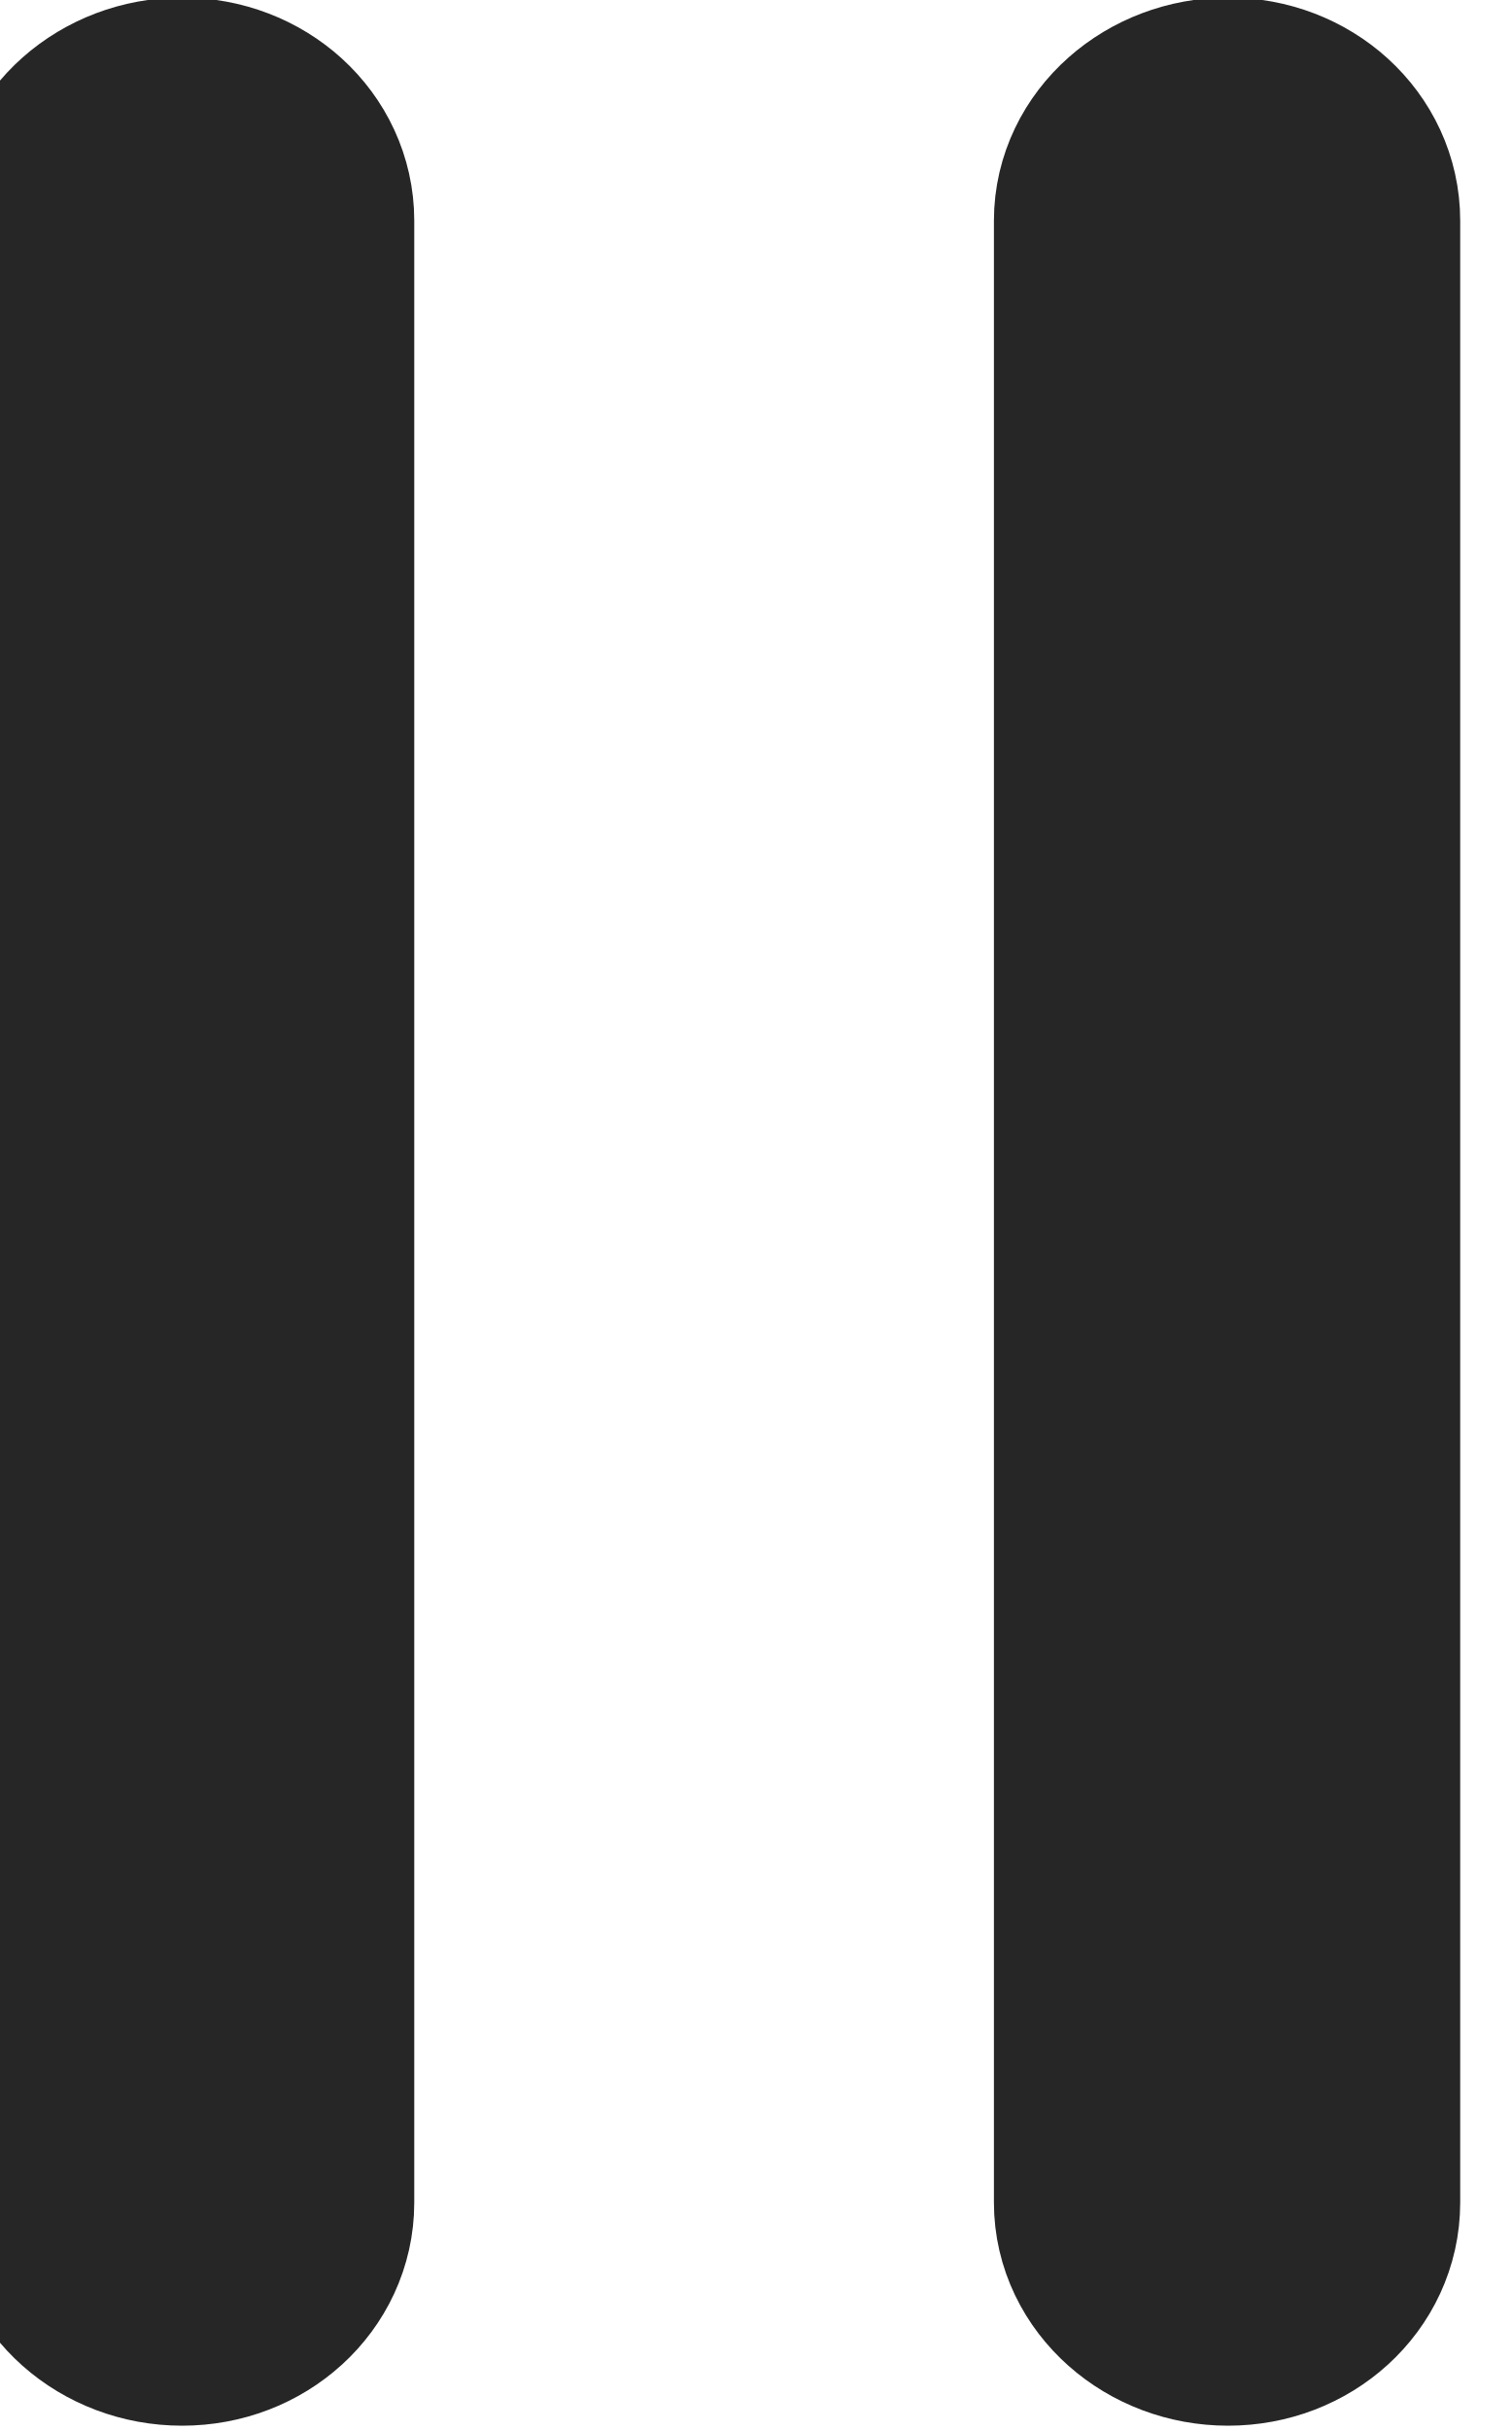
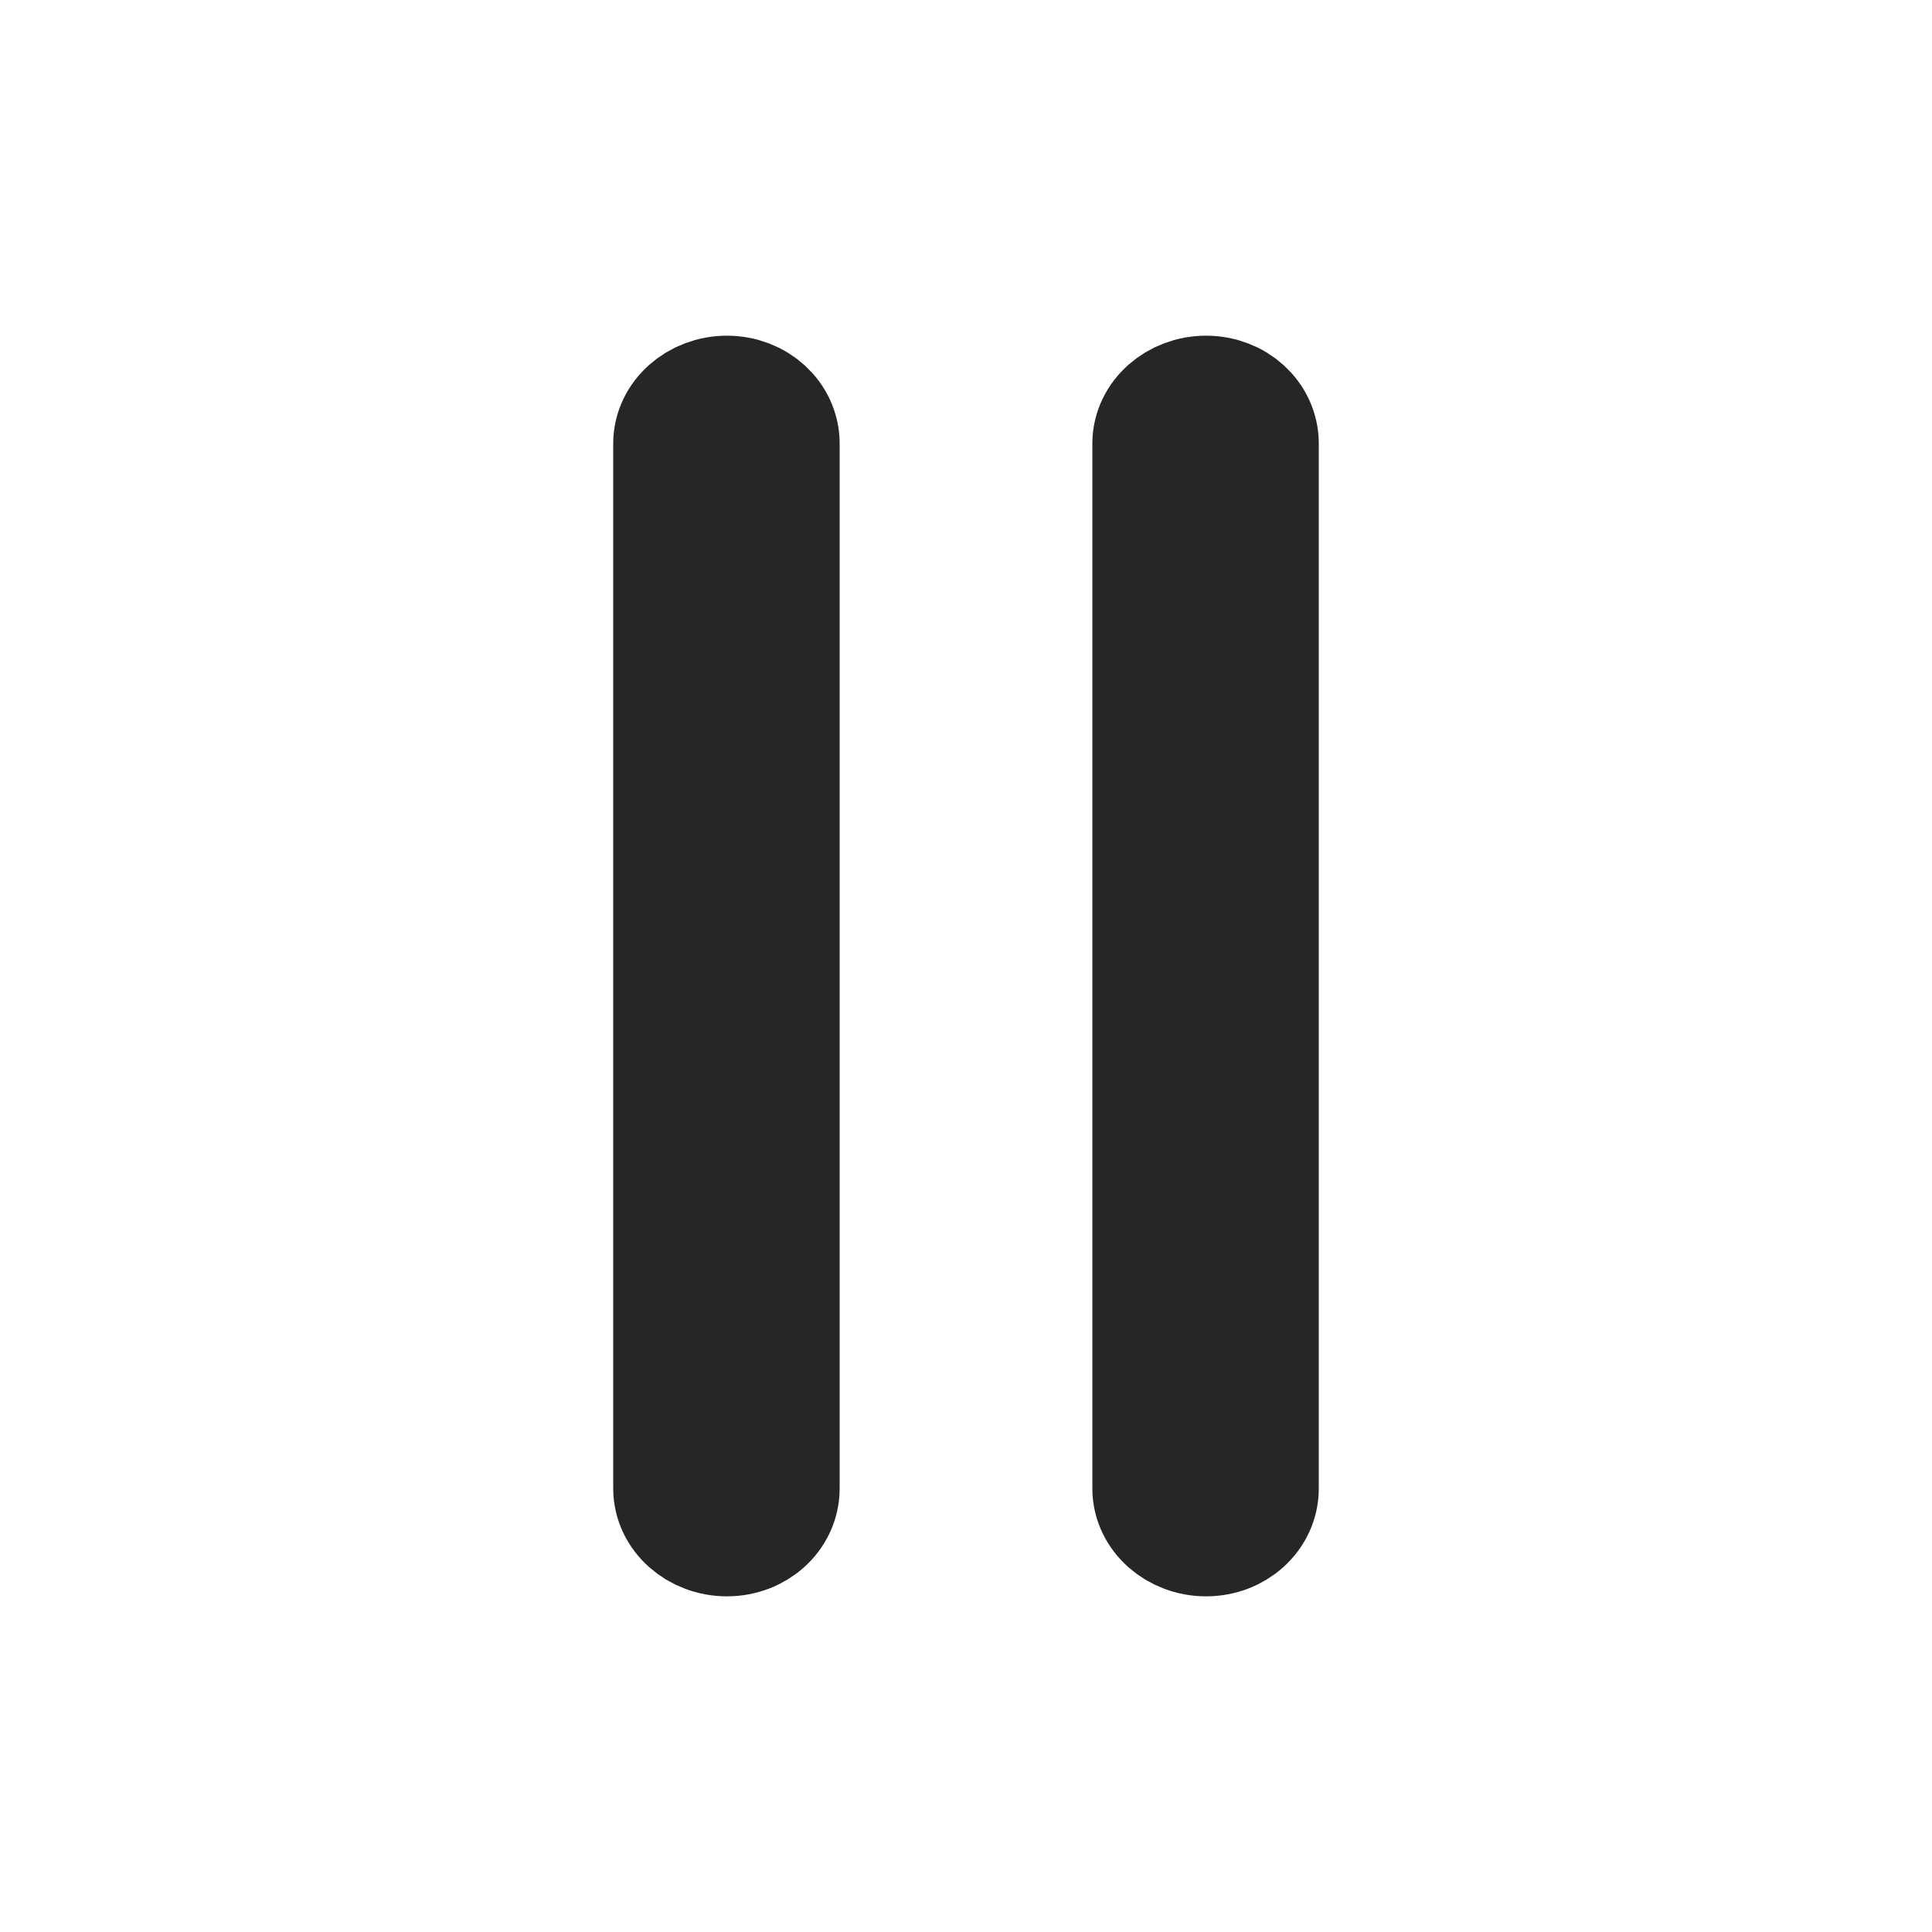
- <svg xmlns="http://www.w3.org/2000/svg" version="1.1" id="Layer_1" x="0px" y="0px" width="33px" height="53.048px" viewBox="0 0 33 53.048" enable-background="new 0 0 33 53.048" xml:space="preserve">
+ <svg xmlns="http://www.w3.org/2000/svg" version="1.1" id="Layer_1" x="0px" y="0px" width="80px" height="80px" viewBox="0 0 80 80" enable-background="new 0 0 80 80" xml:space="preserve">
  <g>
-     <path fill="#252625" stroke="#252625" stroke-width="5.806" stroke-miterlimit="10" d="M1.767,4.817v43.267   c0,1.086,1.002,1.967,2.209,1.967c1.208,0,2.167-0.881,2.167-1.967V4.817c0-1.086-0.959-1.967-2.167-1.967   C2.769,2.851,1.767,3.732,1.767,4.817z" />
-     <path fill="#252625" stroke="#252625" stroke-width="5.806" stroke-miterlimit="10" d="M24.607,4.817v43.267   c0,1.086,1.002,1.967,2.209,1.967c1.208,0,2.167-0.881,2.167-1.967V4.817c0-1.086-0.959-1.967-2.167-1.967   C25.608,2.851,24.607,3.732,24.607,4.817z" />
+     <path fill="#252625" stroke="#252625" stroke-width="5" stroke-miterlimit="10" d="M27.892,18.367v43.267   c0,1.086,1.002,1.967,2.209,1.967c1.208,0,2.167-0.881,2.167-1.967V18.367c0-1.086-0.959-1.967-2.167-1.967   C28.894,16.4,27.892,17.281,27.892,18.367z" />
+     <path fill="#252625" stroke="#252625" stroke-width="5" stroke-miterlimit="10" d="M47.732,18.367v43.267   c0,1.086,1.002,1.967,2.209,1.967c1.208,0,2.167-0.881,2.167-1.967V18.367c0-1.086-0.959-1.967-2.167-1.967   C48.733,16.4,47.732,17.281,47.732,18.367z" />
  </g>
</svg>
